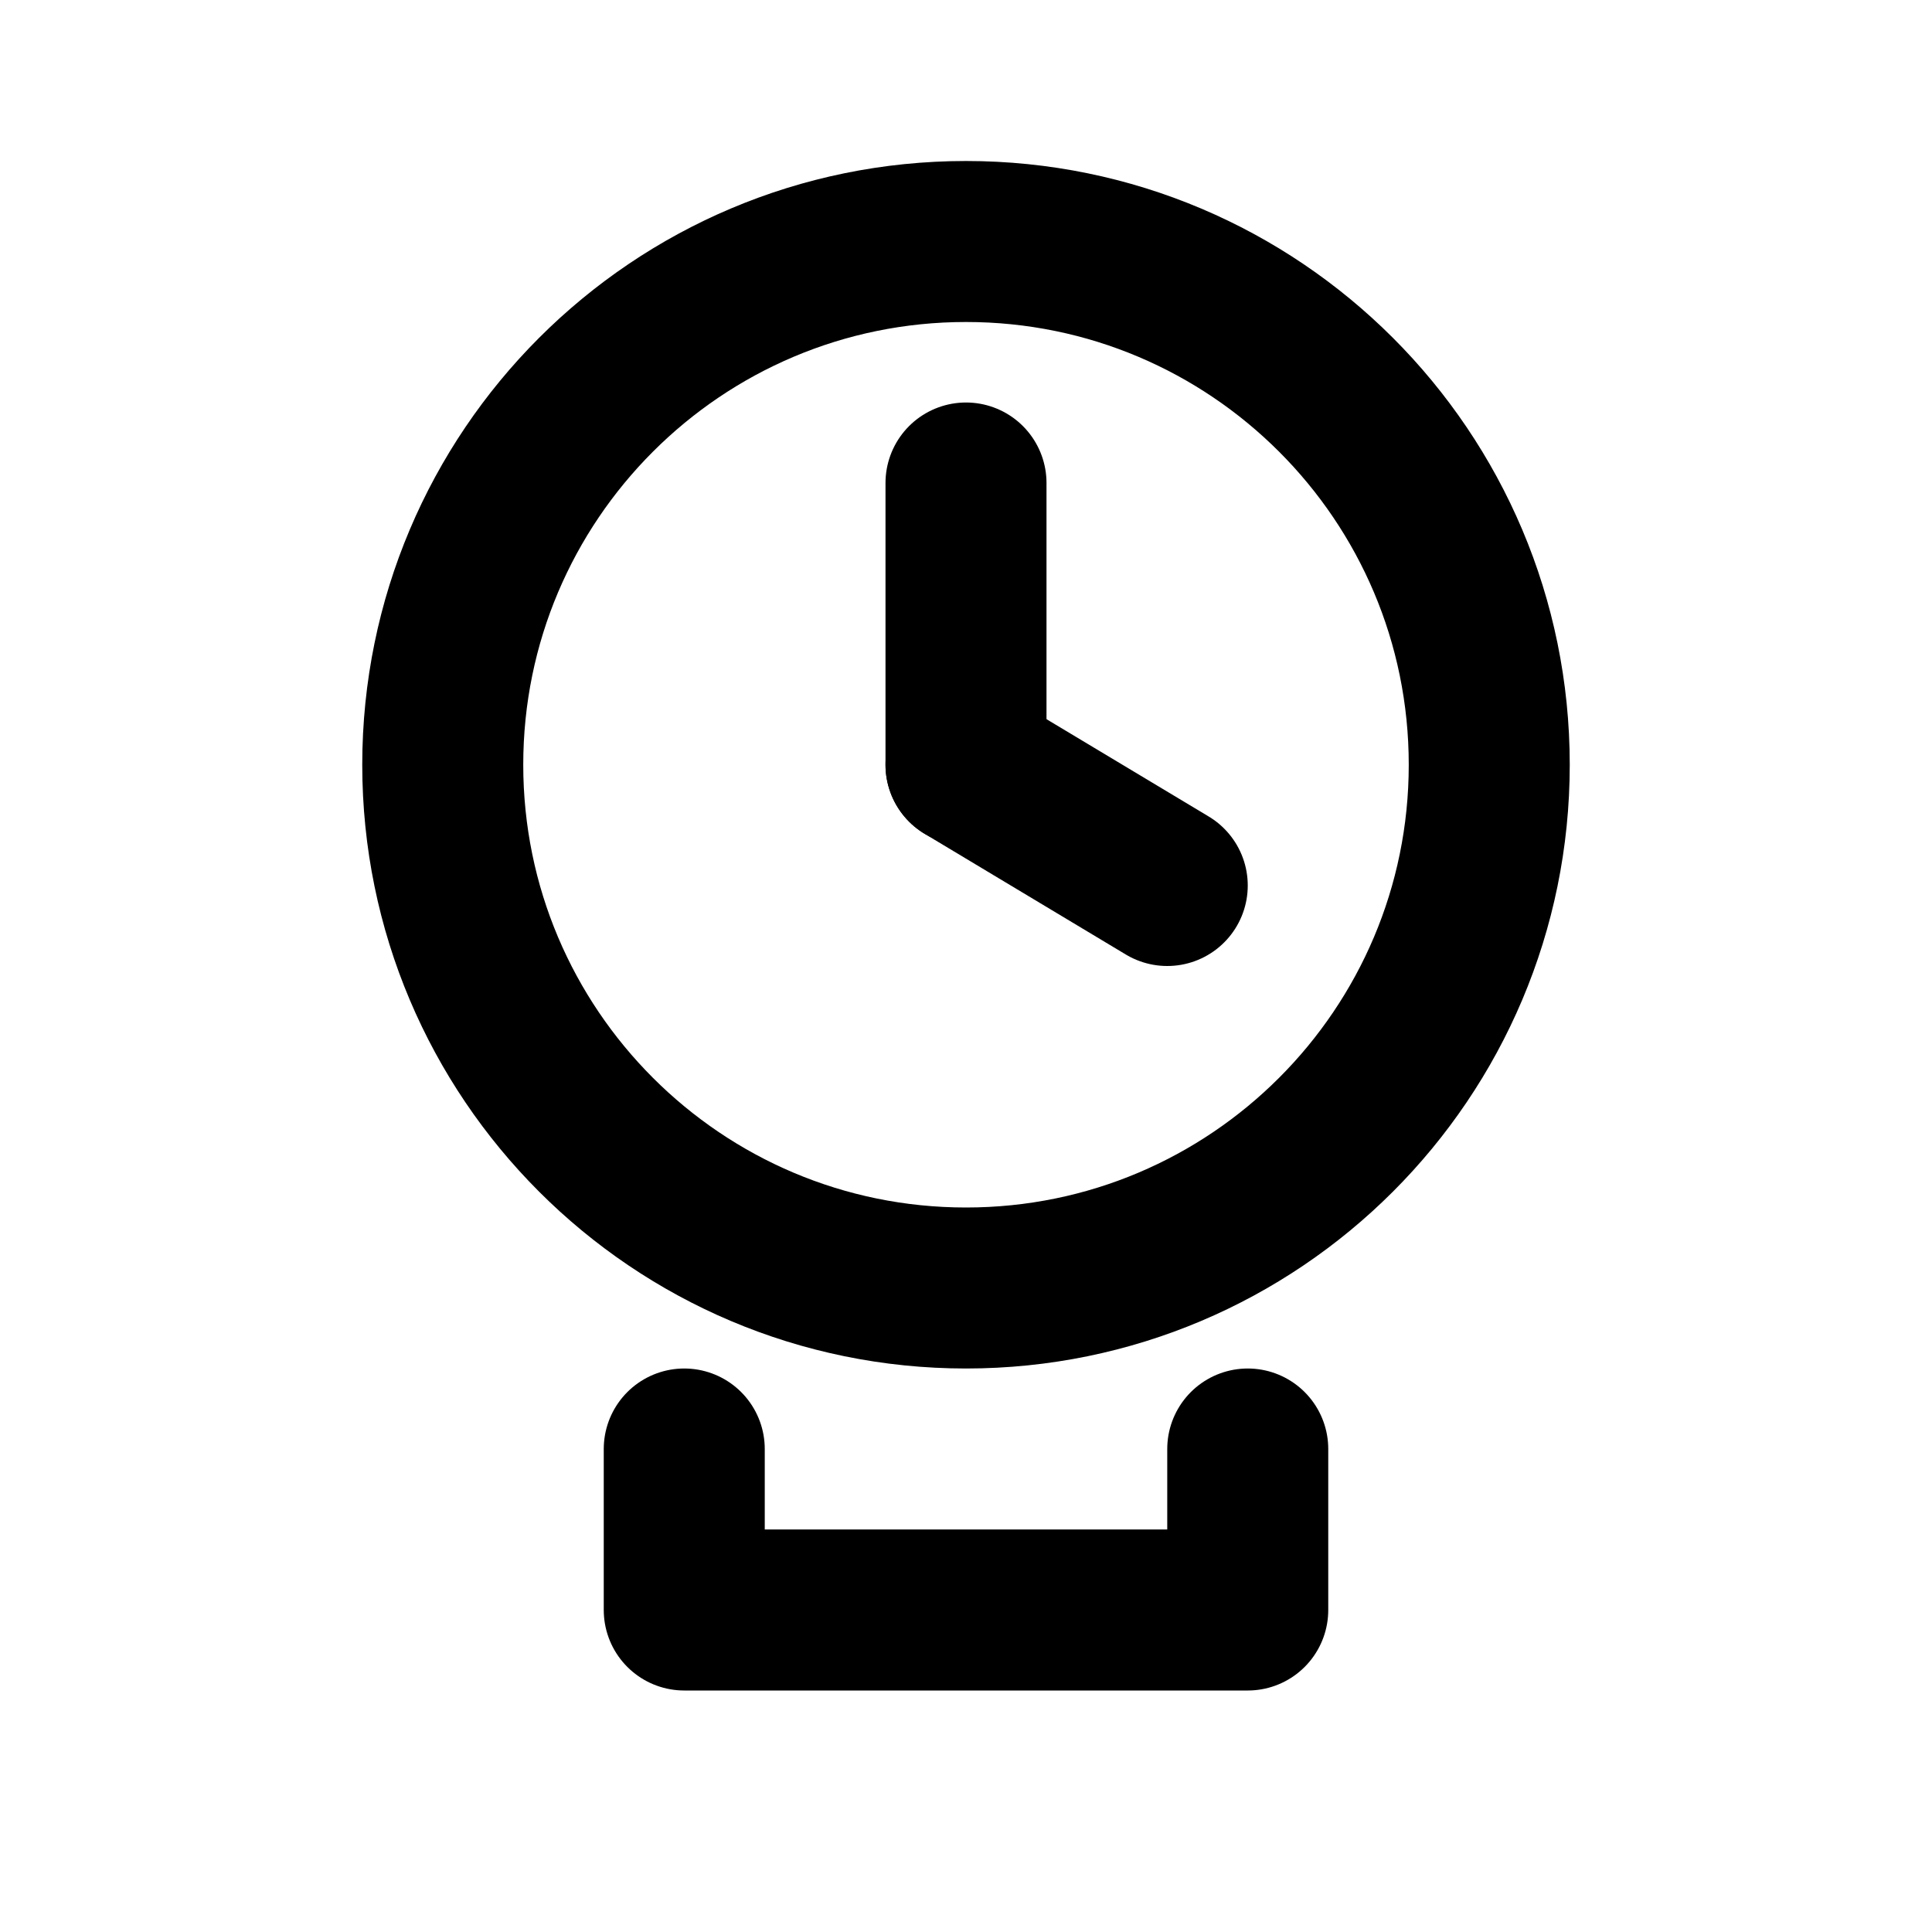
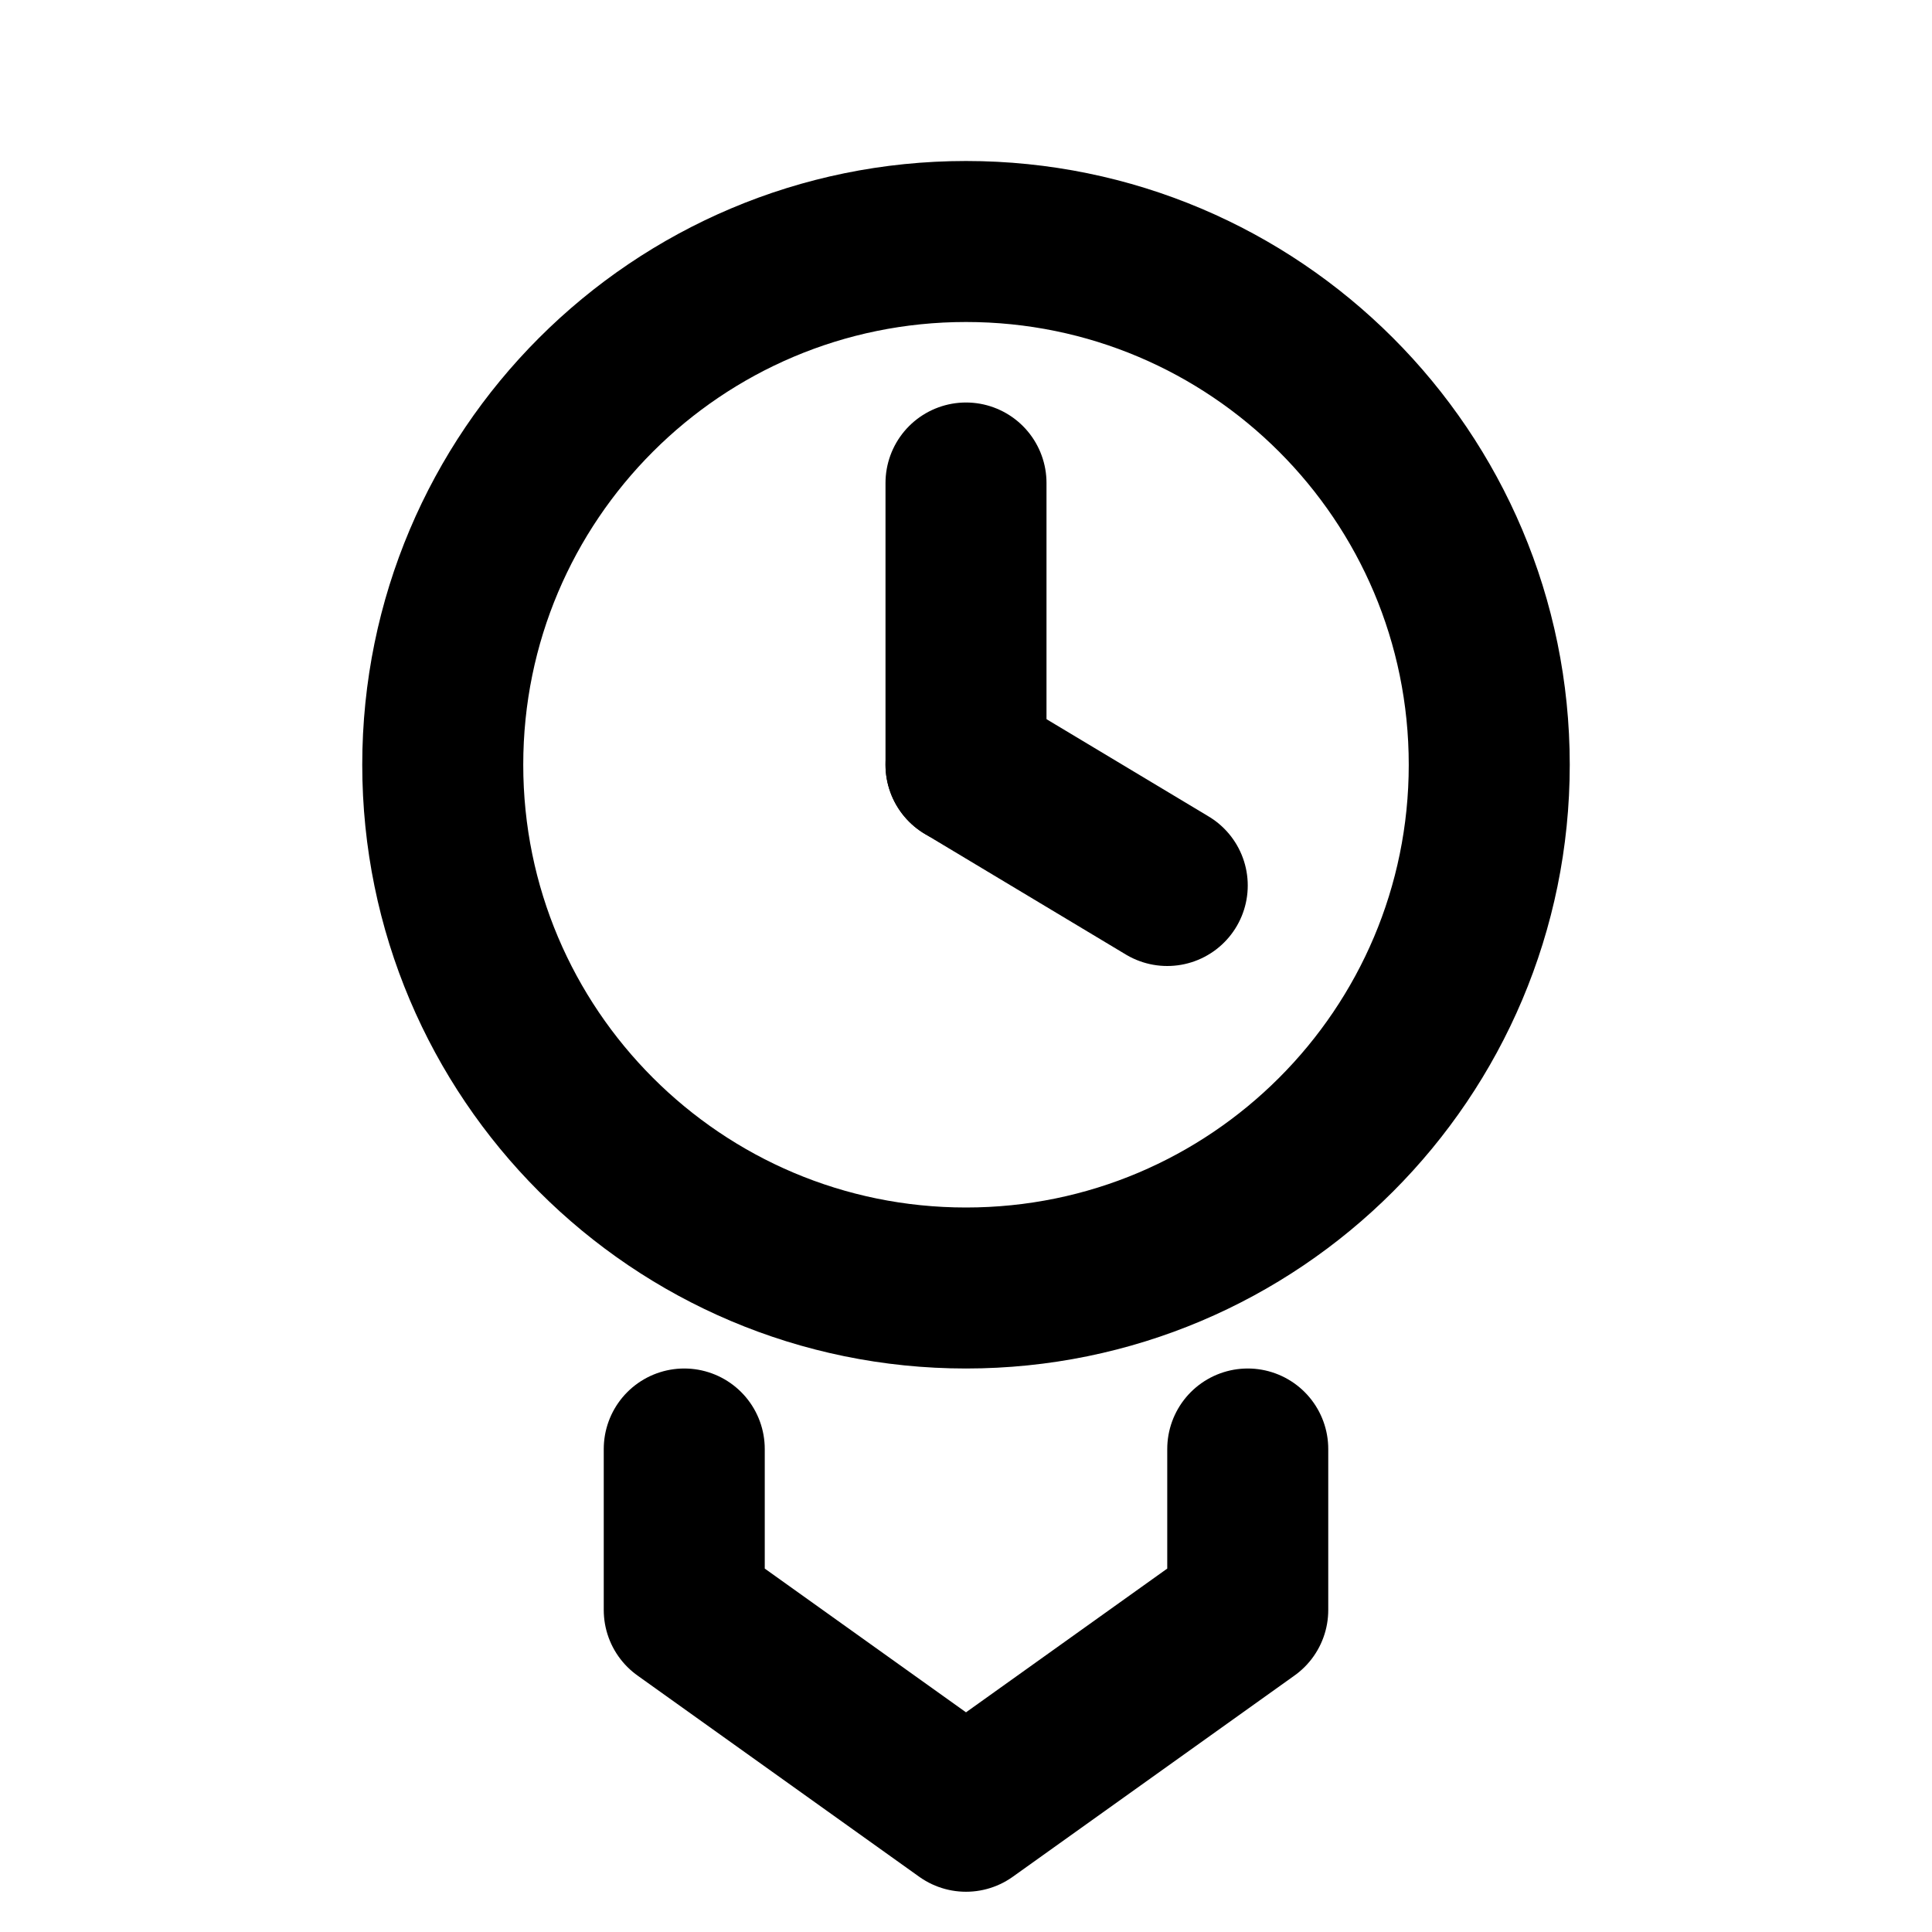
<svg xmlns="http://www.w3.org/2000/svg" viewBox="0 0 24 24" fill="none" stroke="currentColor" stroke-width="2" stroke-linecap="round" stroke-linejoin="round">
  <circle cx="12" cy="9.5" r="6.5" />
  <line x1="12" y1="9.5" x2="12" y2="6" />
  <line x1="12" y1="9.5" x2="14.5" y2="11" />
-   <path d="M8.5,18 L8.5,20 L15.5,20 L15.5,18" />
+   <path d="M8.5,18 L8.5,20 L12,22.5 L15.5,20 L15.5,18" />
</svg>
